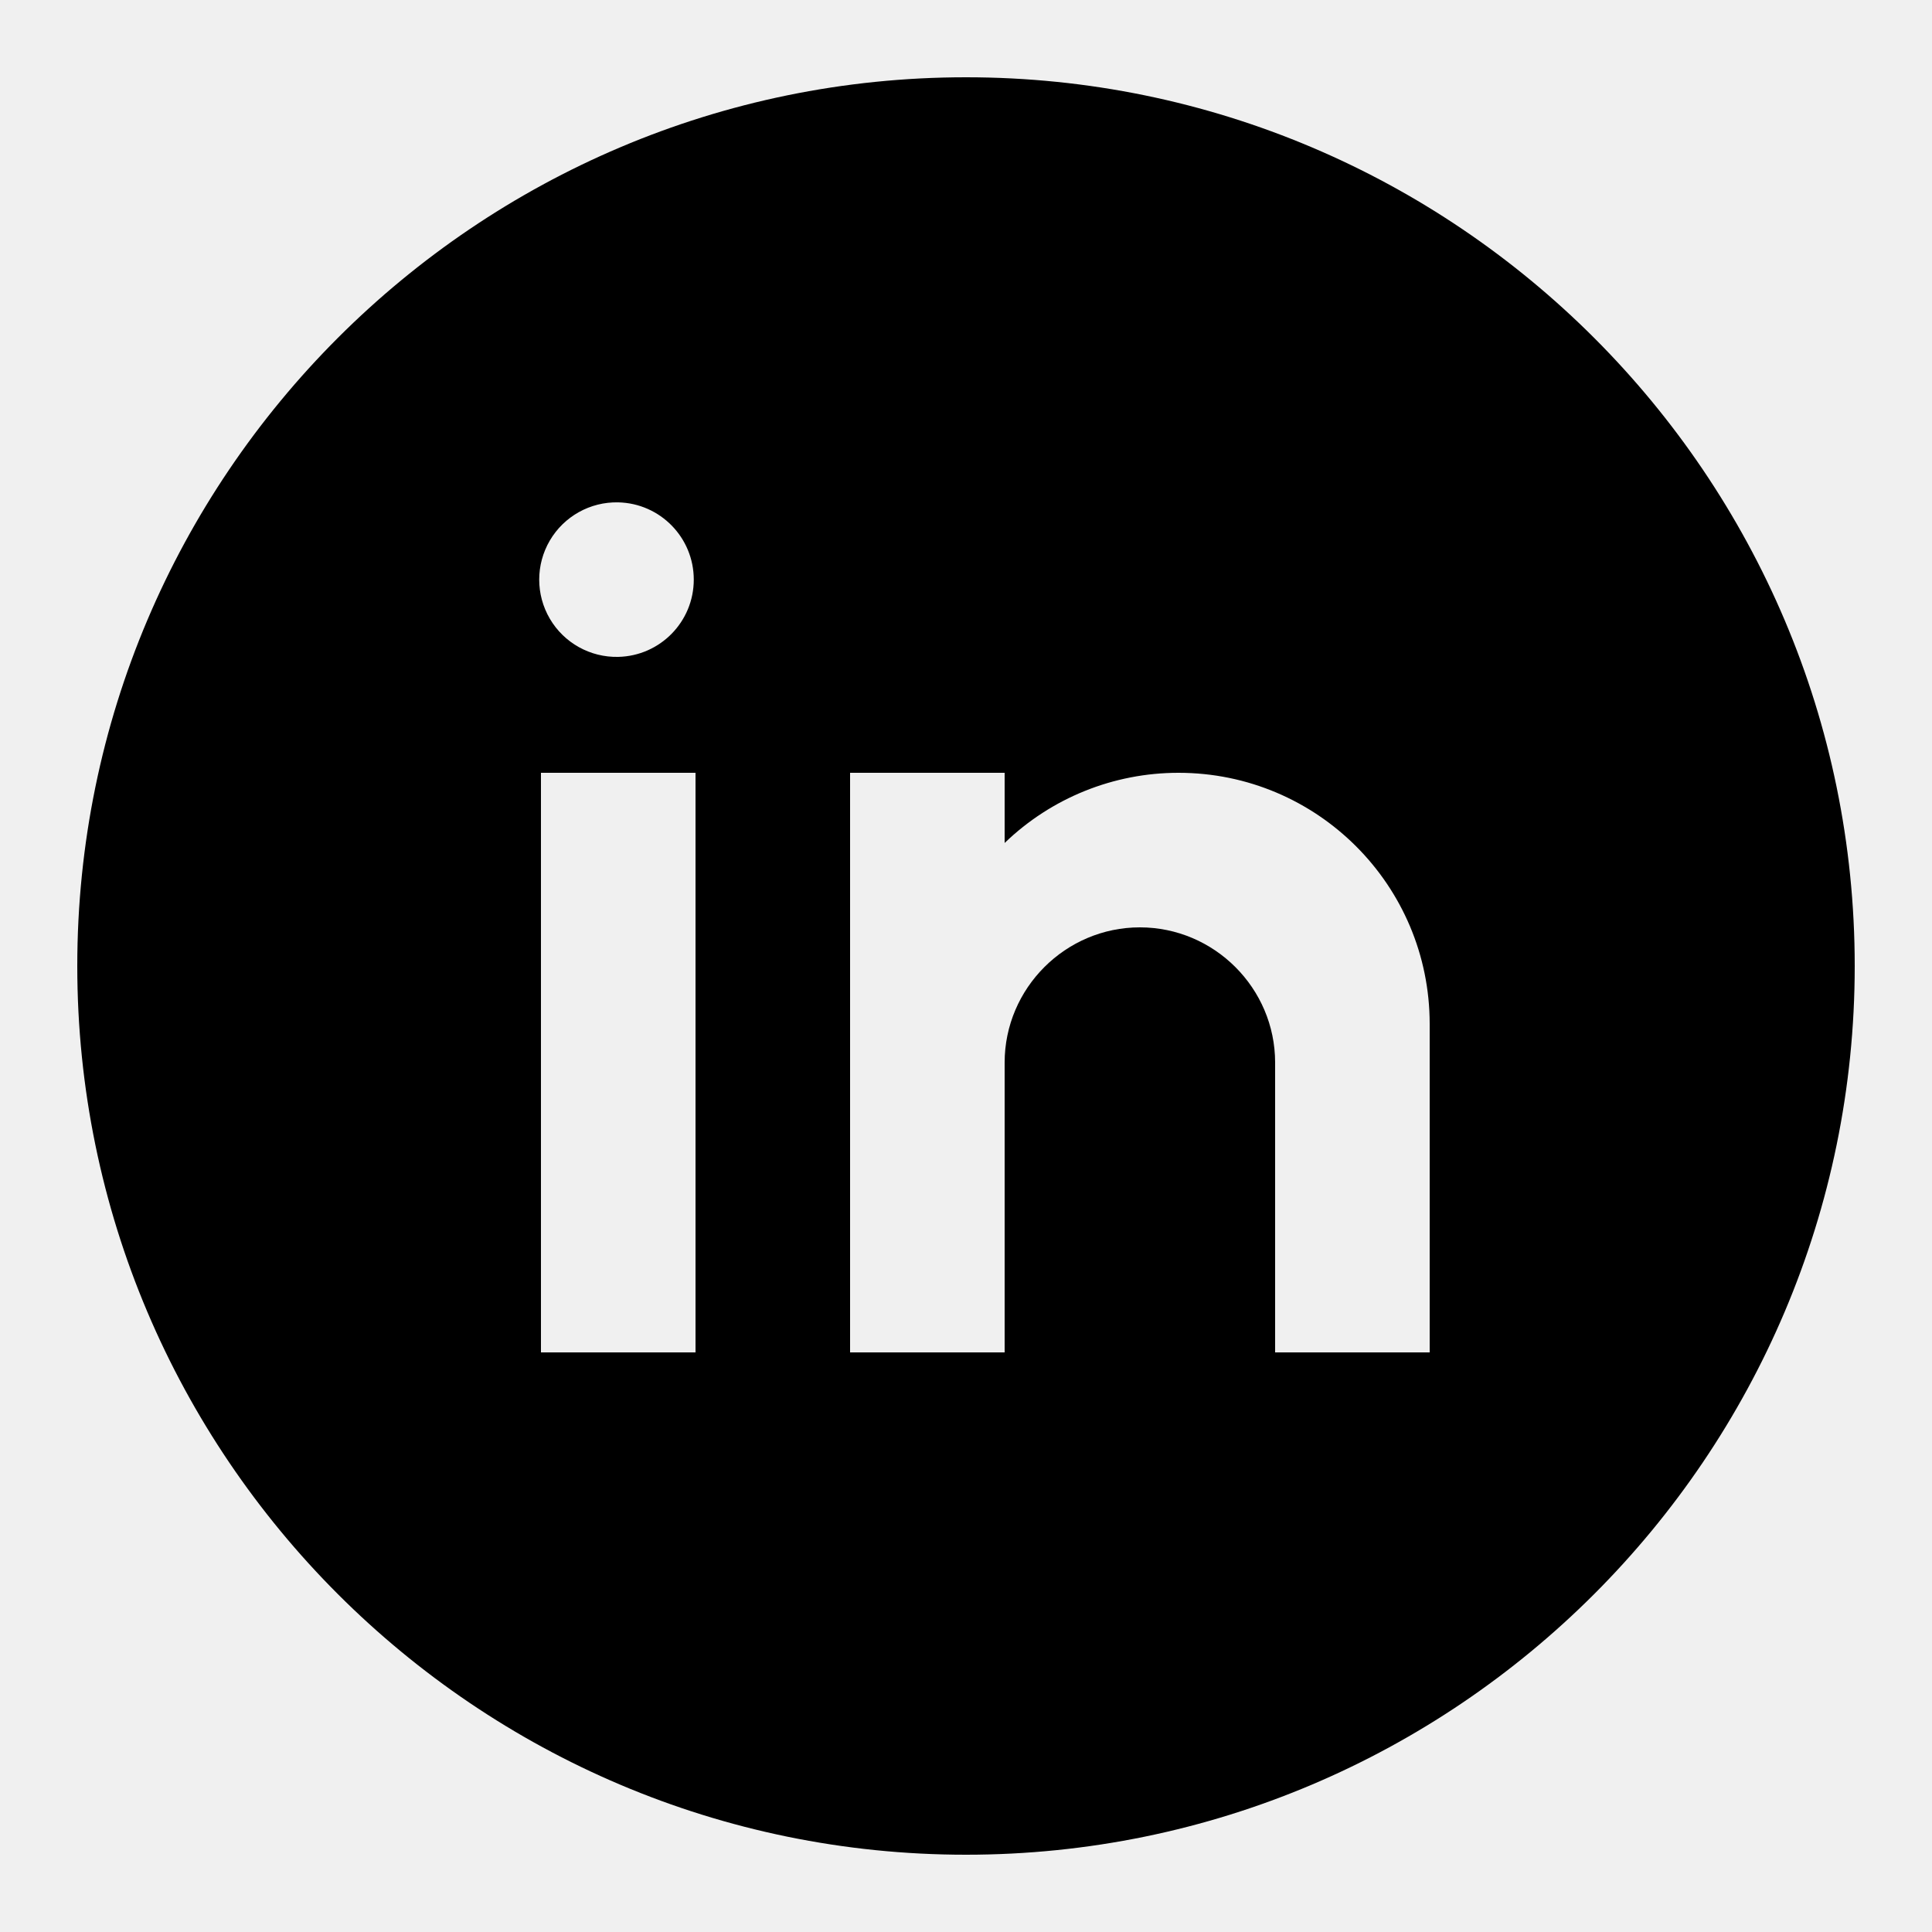
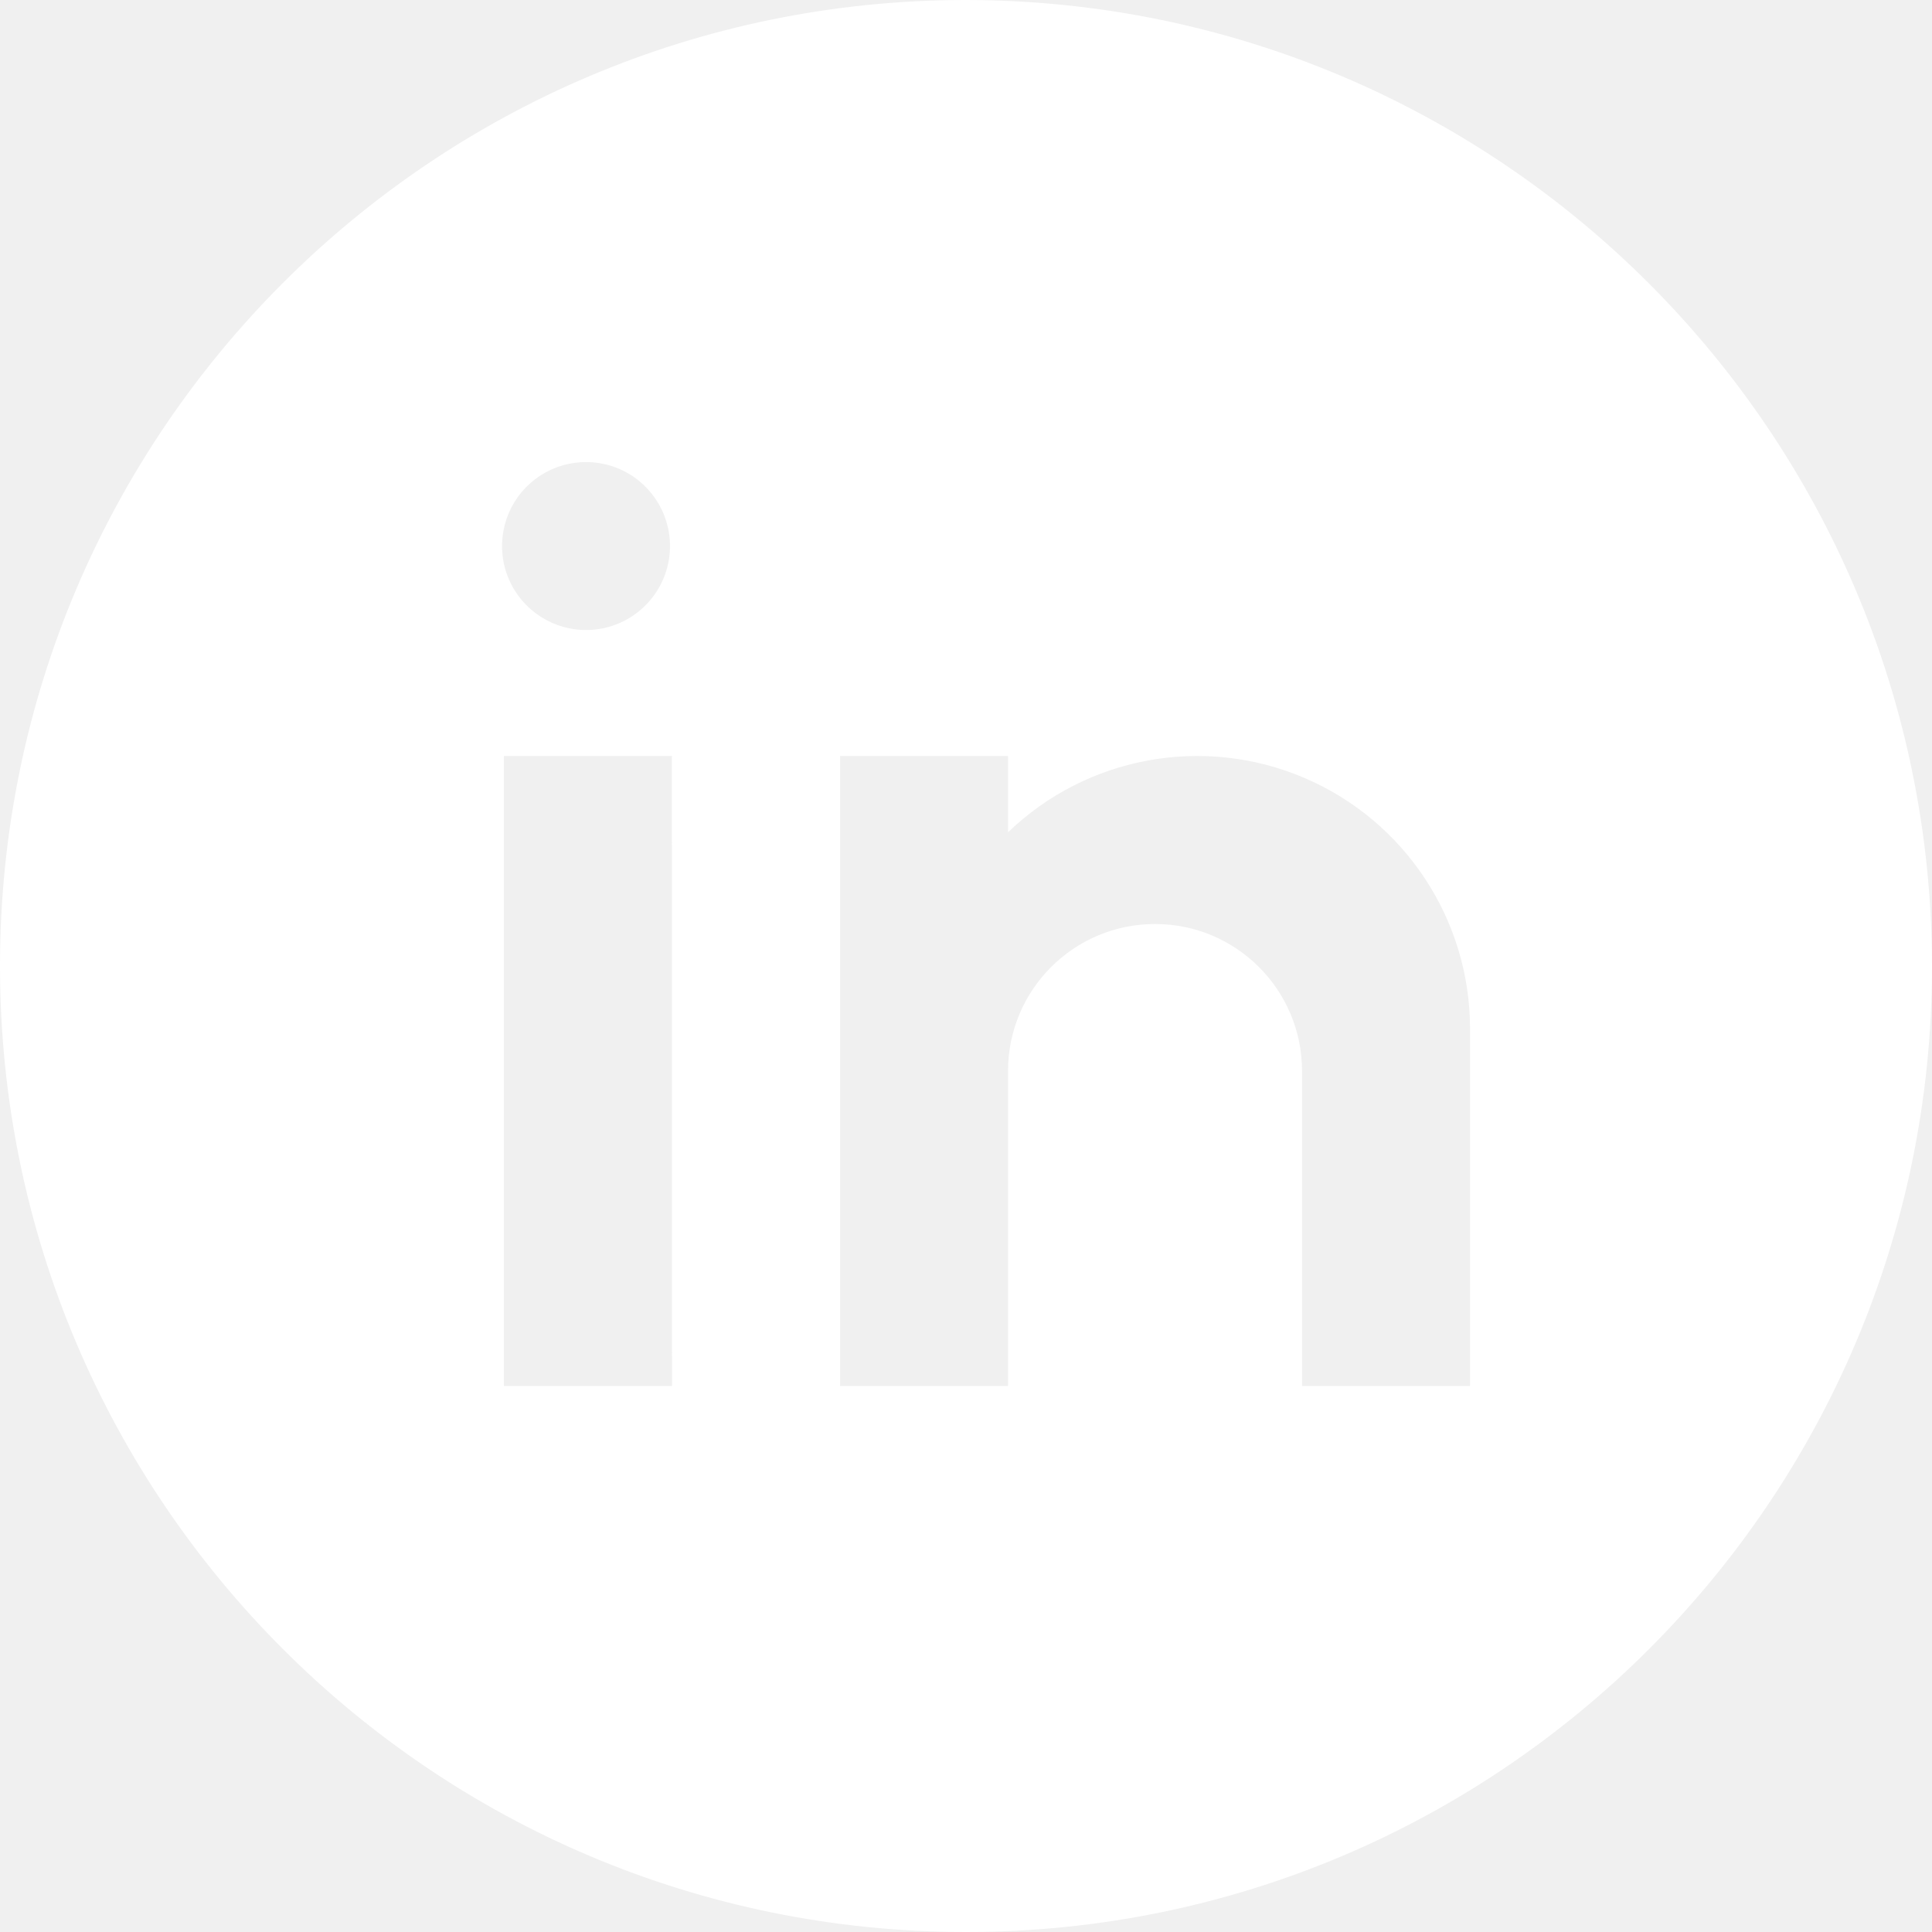
- <svg xmlns="http://www.w3.org/2000/svg" viewBox="0 0 50 50">
-   <path d="M25 2C12.318 2 2 12.317 2 25s10.318 23 23 23 23-10.317 23-23S37.682 2 25 2zm-7 33h-4V20h4v15zm-2-18a2 2 0 1 1-.001-3.999A2 2 0 0 1 16 17zm21 18h-4v-7.5c0-1.925-1.575-3.5-3.5-3.5S26 25.575 26 27.5V35h-4V20h4v1.816A6.476 6.476 0 0 1 30.5 20a6.5 6.5 0 0 1 6.5 6.5V35z" />
+ <svg xmlns="http://www.w3.org/2000/svg" width="89.716" height="89.716" viewBox="0 0 89.716 89.716">
+   <defs>
+     <style>.a{fill:#fff;}</style>
+   </defs>
+   <path class="a" d="M46.858,2A44.858,44.858,0,1,0,91.716,46.858,44.908,44.908,0,0,0,46.858,2ZM33.206,66.362H25.4V37.106h7.8ZM29.3,31.255a3.9,3.9,0,1,1,3.813-3.9A3.9,3.9,0,0,1,29.3,31.255ZM70.262,66.362h-7.8V51.734a6.826,6.826,0,1,0-13.652,0V66.362h-7.8V37.106h7.8v3.542a12.668,12.668,0,0,1,21.454,9.135Z" transform="translate(-2 -2)" />
</svg>
